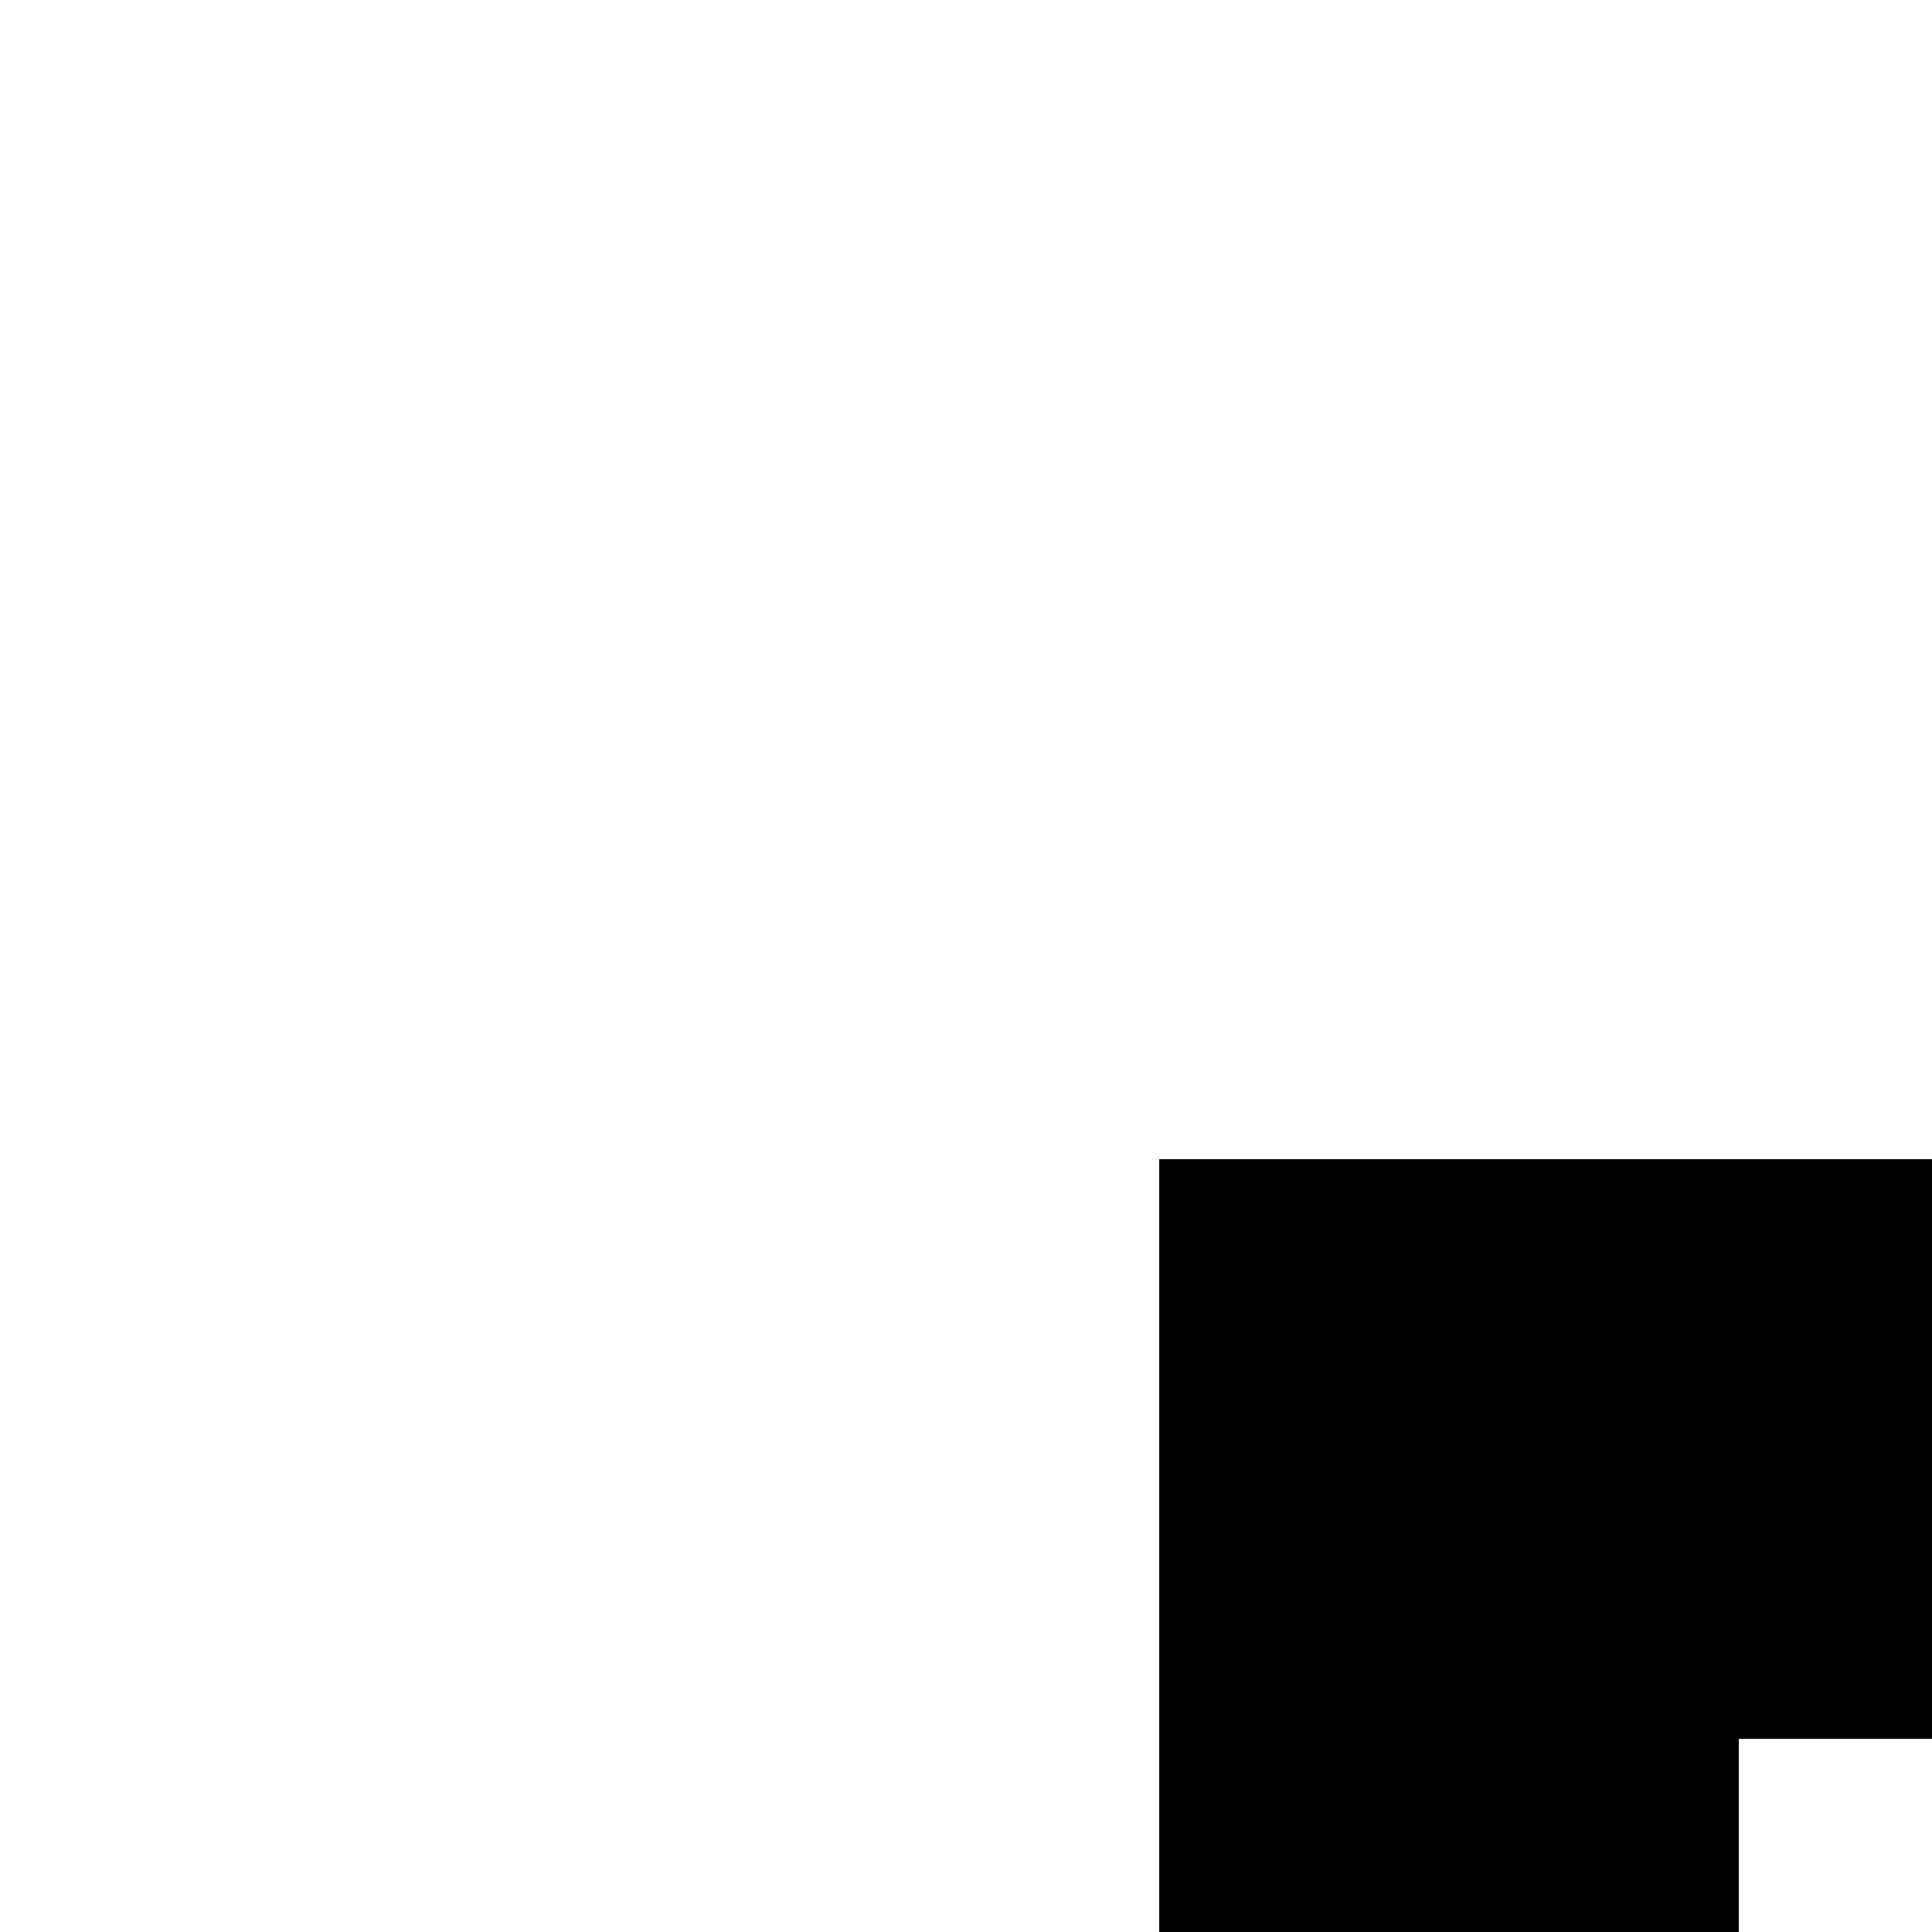
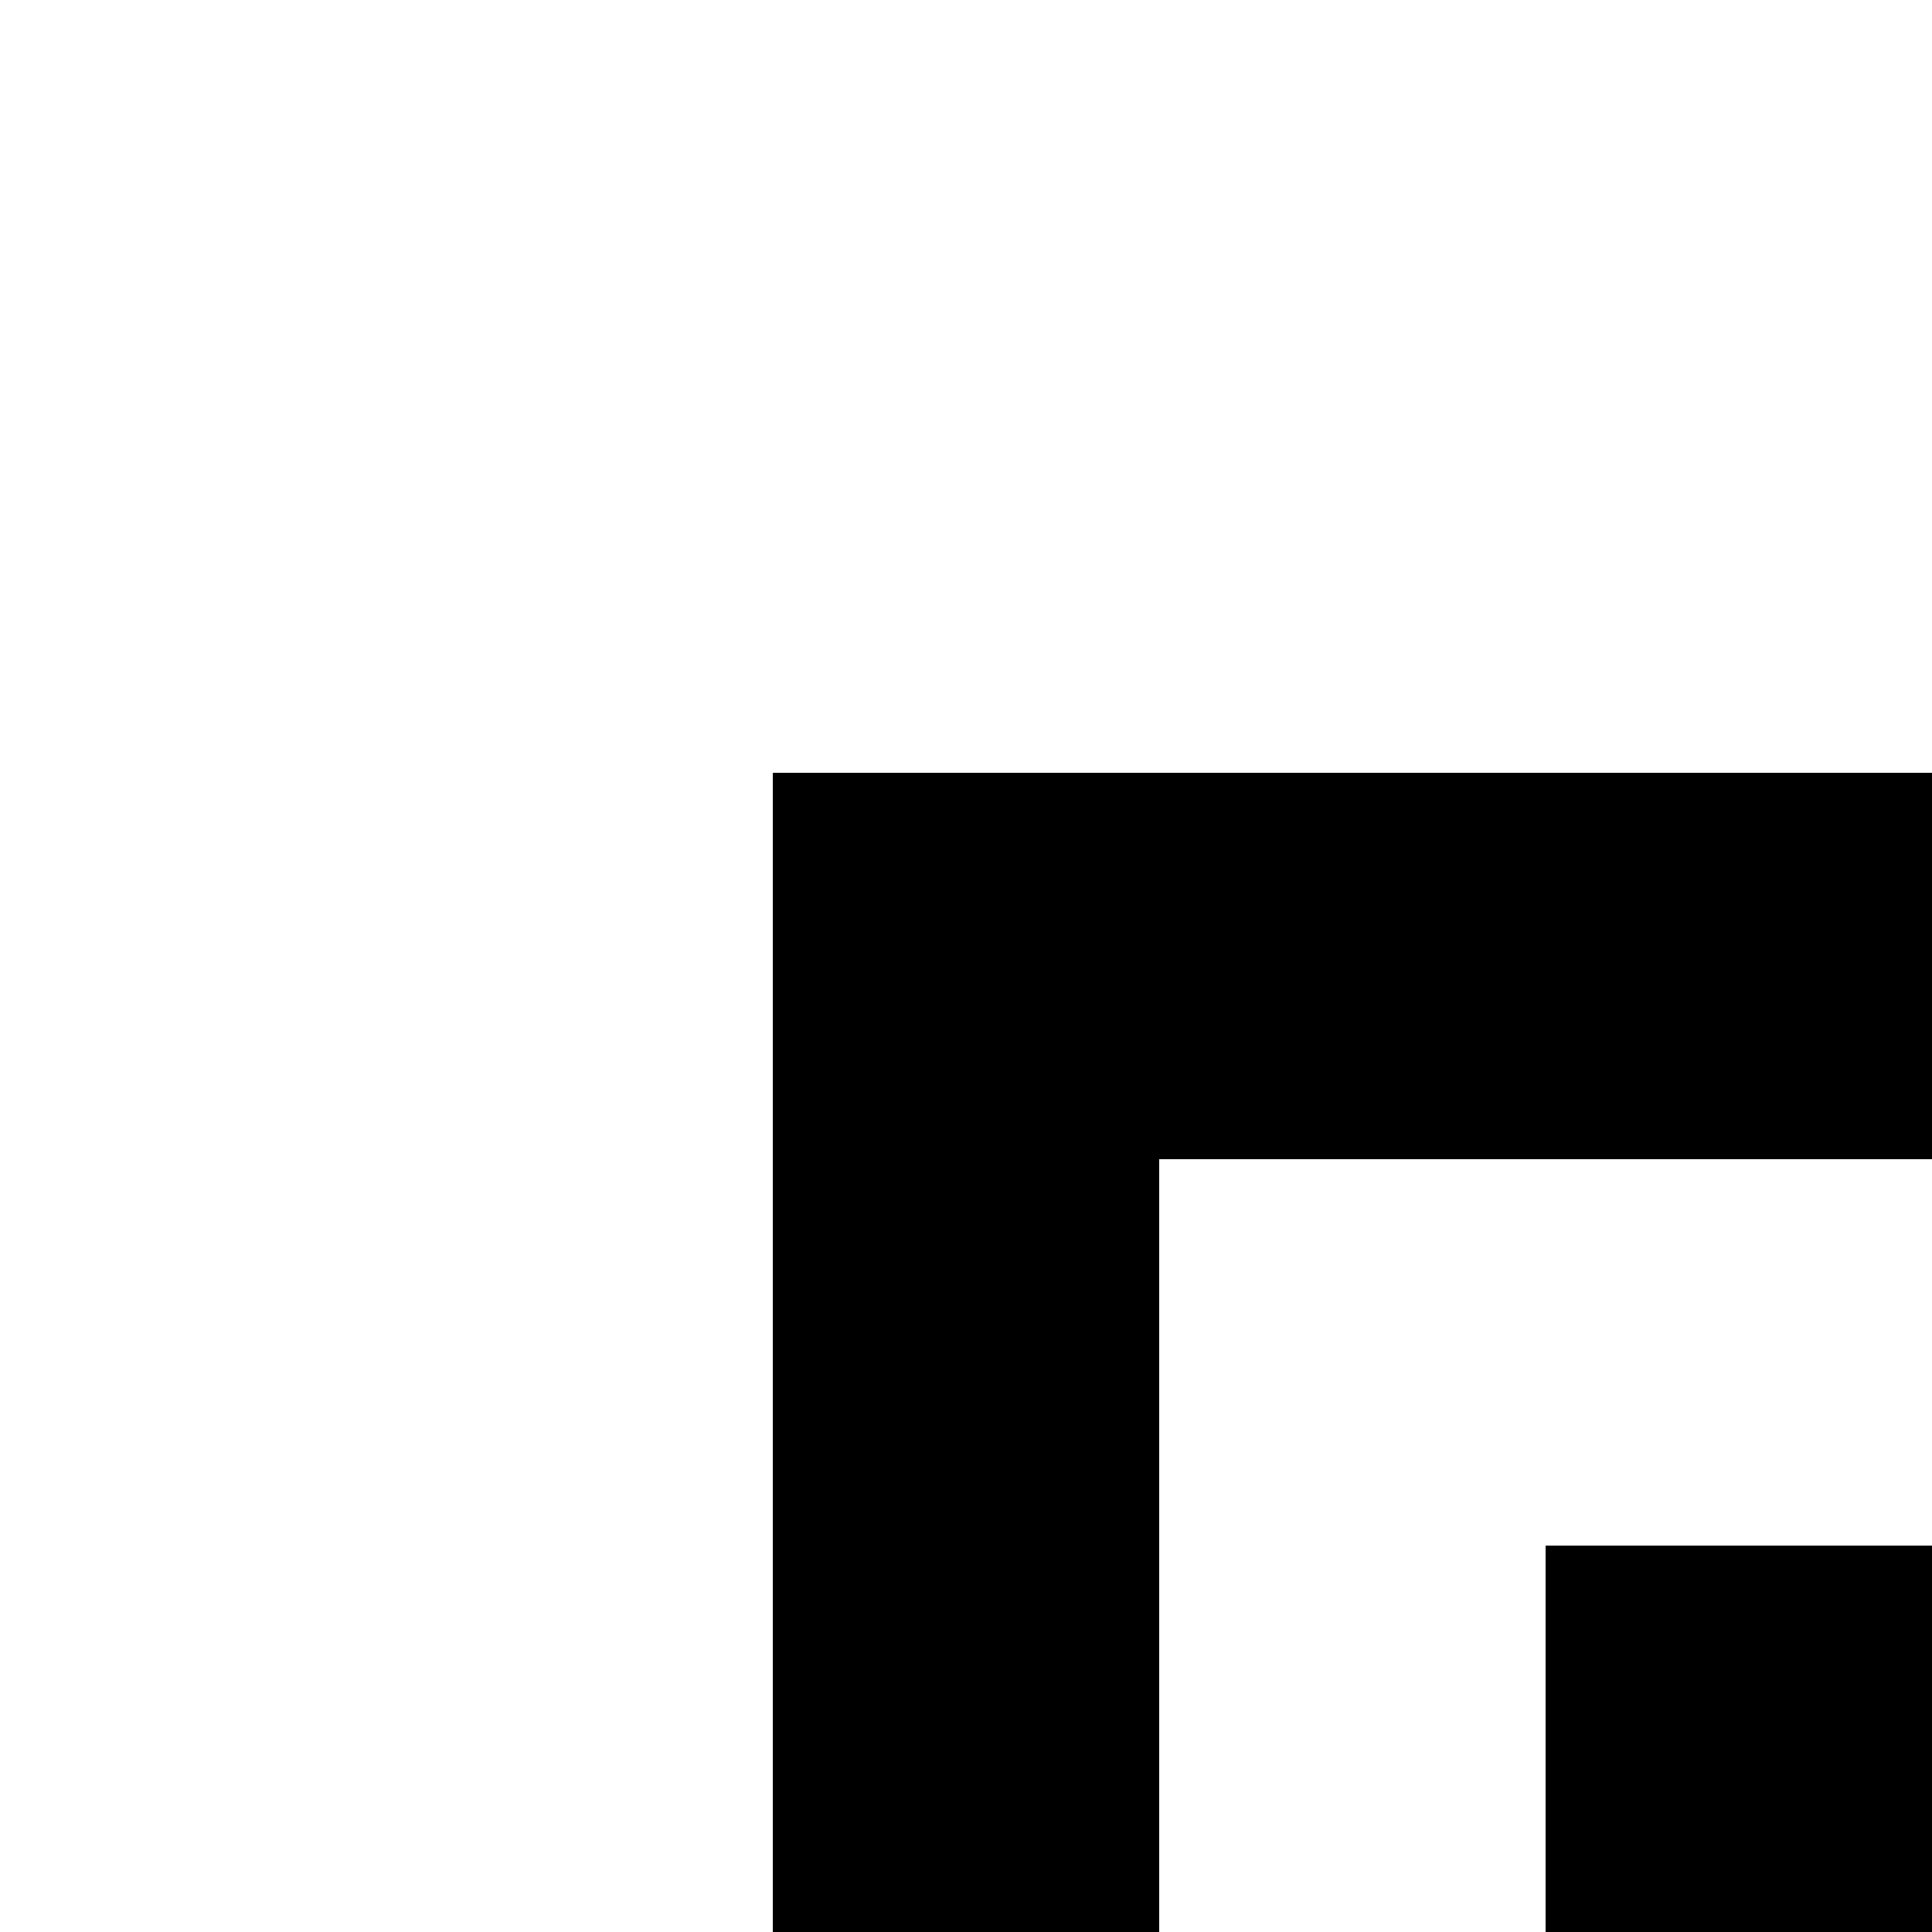
- <svg xmlns="http://www.w3.org/2000/svg" xmlns:xlink="http://www.w3.org/1999/xlink" width="60" height="60" preserveAspectRatio="xMidYMid meet" viewBox="0 0 40 40">
+ <svg xmlns="http://www.w3.org/2000/svg" xmlns:xlink="http://www.w3.org/1999/xlink" width="60" height="60" preserveAspectRatio="xMidYMid meet" viewBox="0 0 60 60">
  <rect width="60" height="60" fill="#ffffff" cx="0" cy="0" />
  <defs>
    <rect id="p" width="12" height="12" />
  </defs>
  <g fill="#000000">
    <use x="24" y="24" xlink:href="#p" />
    <use x="36" y="24" xlink:href="#p" />
    <use x="48" y="24" xlink:href="#p" />
    <use x="60" y="24" xlink:href="#p" />
    <use x="72" y="24" xlink:href="#p" />
    <use x="84" y="24" xlink:href="#p" />
    <use x="96" y="24" xlink:href="#p" />
    <use x="120" y="24" xlink:href="#p" />
    <use x="132" y="24" xlink:href="#p" />
    <use x="168" y="24" xlink:href="#p" />
    <use x="180" y="24" xlink:href="#p" />
    <use x="216" y="24" xlink:href="#p" />
    <use x="240" y="24" xlink:href="#p" />
    <use x="276" y="24" xlink:href="#p" />
    <use x="288" y="24" xlink:href="#p" />
    <use x="300" y="24" xlink:href="#p" />
    <use x="312" y="24" xlink:href="#p" />
    <use x="336" y="24" xlink:href="#p" />
    <use x="348" y="24" xlink:href="#p" />
    <use x="360" y="24" xlink:href="#p" />
    <use x="372" y="24" xlink:href="#p" />
    <use x="384" y="24" xlink:href="#p" />
    <use x="396" y="24" xlink:href="#p" />
    <use x="408" y="24" xlink:href="#p" />
    <use x="24" y="36" xlink:href="#p" />
    <use x="96" y="36" xlink:href="#p" />
    <use x="144" y="36" xlink:href="#p" />
    <use x="168" y="36" xlink:href="#p" />
    <use x="192" y="36" xlink:href="#p" />
    <use x="204" y="36" xlink:href="#p" />
    <use x="228" y="36" xlink:href="#p" />
    <use x="264" y="36" xlink:href="#p" />
    <use x="288" y="36" xlink:href="#p" />
    <use x="300" y="36" xlink:href="#p" />
    <use x="312" y="36" xlink:href="#p" />
    <use x="336" y="36" xlink:href="#p" />
    <use x="408" y="36" xlink:href="#p" />
    <use x="24" y="48" xlink:href="#p" />
    <use x="48" y="48" xlink:href="#p" />
    <use x="60" y="48" xlink:href="#p" />
    <use x="72" y="48" xlink:href="#p" />
    <use x="96" y="48" xlink:href="#p" />
    <use x="156" y="48" xlink:href="#p" />
    <use x="168" y="48" xlink:href="#p" />
    <use x="192" y="48" xlink:href="#p" />
    <use x="216" y="48" xlink:href="#p" />
    <use x="228" y="48" xlink:href="#p" />
    <use x="240" y="48" xlink:href="#p" />
    <use x="252" y="48" xlink:href="#p" />
    <use x="264" y="48" xlink:href="#p" />
    <use x="300" y="48" xlink:href="#p" />
    <use x="336" y="48" xlink:href="#p" />
    <use x="360" y="48" xlink:href="#p" />
    <use x="372" y="48" xlink:href="#p" />
    <use x="384" y="48" xlink:href="#p" />
    <use x="408" y="48" xlink:href="#p" />
    <use x="24" y="60" xlink:href="#p" />
    <use x="48" y="60" xlink:href="#p" />
    <use x="60" y="60" xlink:href="#p" />
    <use x="72" y="60" xlink:href="#p" />
    <use x="96" y="60" xlink:href="#p" />
    <use x="120" y="60" xlink:href="#p" />
    <use x="132" y="60" xlink:href="#p" />
    <use x="144" y="60" xlink:href="#p" />
    <use x="156" y="60" xlink:href="#p" />
    <use x="168" y="60" xlink:href="#p" />
    <use x="192" y="60" xlink:href="#p" />
    <use x="204" y="60" xlink:href="#p" />
    <use x="216" y="60" xlink:href="#p" />
    <use x="288" y="60" xlink:href="#p" />
    <use x="336" y="60" xlink:href="#p" />
    <use x="360" y="60" xlink:href="#p" />
    <use x="372" y="60" xlink:href="#p" />
    <use x="384" y="60" xlink:href="#p" />
    <use x="408" y="60" xlink:href="#p" />
    <use x="24" y="72" xlink:href="#p" />
    <use x="48" y="72" xlink:href="#p" />
    <use x="60" y="72" xlink:href="#p" />
    <use x="72" y="72" xlink:href="#p" />
    <use x="96" y="72" xlink:href="#p" />
    <use x="168" y="72" xlink:href="#p" />
    <use x="240" y="72" xlink:href="#p" />
    <use x="252" y="72" xlink:href="#p" />
    <use x="276" y="72" xlink:href="#p" />
    <use x="288" y="72" xlink:href="#p" />
    <use x="336" y="72" xlink:href="#p" />
    <use x="360" y="72" xlink:href="#p" />
    <use x="372" y="72" xlink:href="#p" />
    <use x="384" y="72" xlink:href="#p" />
    <use x="408" y="72" xlink:href="#p" />
    <use x="24" y="84" xlink:href="#p" />
    <use x="96" y="84" xlink:href="#p" />
    <use x="132" y="84" xlink:href="#p" />
    <use x="156" y="84" xlink:href="#p" />
    <use x="204" y="84" xlink:href="#p" />
    <use x="216" y="84" xlink:href="#p" />
    <use x="240" y="84" xlink:href="#p" />
    <use x="336" y="84" xlink:href="#p" />
    <use x="408" y="84" xlink:href="#p" />
    <use x="24" y="96" xlink:href="#p" />
    <use x="36" y="96" xlink:href="#p" />
    <use x="48" y="96" xlink:href="#p" />
    <use x="60" y="96" xlink:href="#p" />
    <use x="72" y="96" xlink:href="#p" />
    <use x="84" y="96" xlink:href="#p" />
    <use x="96" y="96" xlink:href="#p" />
    <use x="120" y="96" xlink:href="#p" />
    <use x="144" y="96" xlink:href="#p" />
    <use x="168" y="96" xlink:href="#p" />
    <use x="192" y="96" xlink:href="#p" />
    <use x="216" y="96" xlink:href="#p" />
    <use x="240" y="96" xlink:href="#p" />
    <use x="264" y="96" xlink:href="#p" />
    <use x="288" y="96" xlink:href="#p" />
    <use x="312" y="96" xlink:href="#p" />
    <use x="336" y="96" xlink:href="#p" />
    <use x="348" y="96" xlink:href="#p" />
    <use x="360" y="96" xlink:href="#p" />
    <use x="372" y="96" xlink:href="#p" />
    <use x="384" y="96" xlink:href="#p" />
    <use x="396" y="96" xlink:href="#p" />
    <use x="408" y="96" xlink:href="#p" />
    <use x="156" y="108" xlink:href="#p" />
    <use x="180" y="108" xlink:href="#p" />
    <use x="240" y="108" xlink:href="#p" />
    <use x="276" y="108" xlink:href="#p" />
    <use x="312" y="108" xlink:href="#p" />
    <use x="48" y="120" xlink:href="#p" />
    <use x="72" y="120" xlink:href="#p" />
    <use x="84" y="120" xlink:href="#p" />
    <use x="96" y="120" xlink:href="#p" />
    <use x="120" y="120" xlink:href="#p" />
    <use x="144" y="120" xlink:href="#p" />
    <use x="180" y="120" xlink:href="#p" />
    <use x="192" y="120" xlink:href="#p" />
    <use x="216" y="120" xlink:href="#p" />
    <use x="240" y="120" xlink:href="#p" />
    <use x="252" y="120" xlink:href="#p" />
    <use x="276" y="120" xlink:href="#p" />
    <use x="300" y="120" xlink:href="#p" />
    <use x="312" y="120" xlink:href="#p" />
    <use x="324" y="120" xlink:href="#p" />
    <use x="372" y="120" xlink:href="#p" />
    <use x="408" y="120" xlink:href="#p" />
    <use x="24" y="132" xlink:href="#p" />
    <use x="48" y="132" xlink:href="#p" />
    <use x="72" y="132" xlink:href="#p" />
    <use x="84" y="132" xlink:href="#p" />
    <use x="108" y="132" xlink:href="#p" />
    <use x="120" y="132" xlink:href="#p" />
    <use x="144" y="132" xlink:href="#p" />
    <use x="156" y="132" xlink:href="#p" />
    <use x="168" y="132" xlink:href="#p" />
    <use x="180" y="132" xlink:href="#p" />
    <use x="204" y="132" xlink:href="#p" />
    <use x="216" y="132" xlink:href="#p" />
    <use x="240" y="132" xlink:href="#p" />
    <use x="252" y="132" xlink:href="#p" />
    <use x="264" y="132" xlink:href="#p" />
    <use x="276" y="132" xlink:href="#p" />
    <use x="312" y="132" xlink:href="#p" />
    <use x="336" y="132" xlink:href="#p" />
    <use x="408" y="132" xlink:href="#p" />
    <use x="36" y="144" xlink:href="#p" />
    <use x="72" y="144" xlink:href="#p" />
    <use x="84" y="144" xlink:href="#p" />
    <use x="96" y="144" xlink:href="#p" />
    <use x="120" y="144" xlink:href="#p" />
    <use x="168" y="144" xlink:href="#p" />
    <use x="180" y="144" xlink:href="#p" />
    <use x="192" y="144" xlink:href="#p" />
    <use x="228" y="144" xlink:href="#p" />
    <use x="240" y="144" xlink:href="#p" />
    <use x="288" y="144" xlink:href="#p" />
    <use x="324" y="144" xlink:href="#p" />
    <use x="360" y="144" xlink:href="#p" />
    <use x="408" y="144" xlink:href="#p" />
    <use x="72" y="156" xlink:href="#p" />
    <use x="84" y="156" xlink:href="#p" />
    <use x="132" y="156" xlink:href="#p" />
    <use x="156" y="156" xlink:href="#p" />
    <use x="168" y="156" xlink:href="#p" />
    <use x="180" y="156" xlink:href="#p" />
    <use x="192" y="156" xlink:href="#p" />
    <use x="228" y="156" xlink:href="#p" />
    <use x="264" y="156" xlink:href="#p" />
    <use x="276" y="156" xlink:href="#p" />
    <use x="288" y="156" xlink:href="#p" />
    <use x="300" y="156" xlink:href="#p" />
    <use x="324" y="156" xlink:href="#p" />
    <use x="336" y="156" xlink:href="#p" />
    <use x="396" y="156" xlink:href="#p" />
    <use x="408" y="156" xlink:href="#p" />
    <use x="48" y="168" xlink:href="#p" />
    <use x="60" y="168" xlink:href="#p" />
    <use x="72" y="168" xlink:href="#p" />
    <use x="84" y="168" xlink:href="#p" />
    <use x="96" y="168" xlink:href="#p" />
    <use x="108" y="168" xlink:href="#p" />
    <use x="120" y="168" xlink:href="#p" />
    <use x="156" y="168" xlink:href="#p" />
    <use x="168" y="168" xlink:href="#p" />
    <use x="216" y="168" xlink:href="#p" />
    <use x="228" y="168" xlink:href="#p" />
    <use x="288" y="168" xlink:href="#p" />
    <use x="312" y="168" xlink:href="#p" />
    <use x="324" y="168" xlink:href="#p" />
    <use x="336" y="168" xlink:href="#p" />
    <use x="360" y="168" xlink:href="#p" />
    <use x="384" y="168" xlink:href="#p" />
    <use x="408" y="168" xlink:href="#p" />
    <use x="60" y="180" xlink:href="#p" />
    <use x="84" y="180" xlink:href="#p" />
    <use x="108" y="180" xlink:href="#p" />
    <use x="120" y="180" xlink:href="#p" />
    <use x="132" y="180" xlink:href="#p" />
    <use x="144" y="180" xlink:href="#p" />
    <use x="204" y="180" xlink:href="#p" />
    <use x="264" y="180" xlink:href="#p" />
    <use x="288" y="180" xlink:href="#p" />
    <use x="324" y="180" xlink:href="#p" />
    <use x="336" y="180" xlink:href="#p" />
    <use x="348" y="180" xlink:href="#p" />
    <use x="372" y="180" xlink:href="#p" />
    <use x="396" y="180" xlink:href="#p" />
    <use x="408" y="180" xlink:href="#p" />
    <use x="60" y="192" xlink:href="#p" />
    <use x="72" y="192" xlink:href="#p" />
    <use x="96" y="192" xlink:href="#p" />
    <use x="132" y="192" xlink:href="#p" />
    <use x="156" y="192" xlink:href="#p" />
    <use x="192" y="192" xlink:href="#p" />
    <use x="216" y="192" xlink:href="#p" />
    <use x="228" y="192" xlink:href="#p" />
    <use x="264" y="192" xlink:href="#p" />
    <use x="276" y="192" xlink:href="#p" />
    <use x="312" y="192" xlink:href="#p" />
    <use x="360" y="192" xlink:href="#p" />
    <use x="396" y="192" xlink:href="#p" />
    <use x="408" y="192" xlink:href="#p" />
    <use x="36" y="204" xlink:href="#p" />
    <use x="48" y="204" xlink:href="#p" />
    <use x="84" y="204" xlink:href="#p" />
    <use x="108" y="204" xlink:href="#p" />
    <use x="120" y="204" xlink:href="#p" />
    <use x="144" y="204" xlink:href="#p" />
    <use x="168" y="204" xlink:href="#p" />
    <use x="180" y="204" xlink:href="#p" />
    <use x="192" y="204" xlink:href="#p" />
    <use x="216" y="204" xlink:href="#p" />
    <use x="240" y="204" xlink:href="#p" />
    <use x="252" y="204" xlink:href="#p" />
    <use x="276" y="204" xlink:href="#p" />
    <use x="288" y="204" xlink:href="#p" />
    <use x="312" y="204" xlink:href="#p" />
    <use x="48" y="216" xlink:href="#p" />
    <use x="60" y="216" xlink:href="#p" />
    <use x="72" y="216" xlink:href="#p" />
    <use x="84" y="216" xlink:href="#p" />
    <use x="96" y="216" xlink:href="#p" />
    <use x="144" y="216" xlink:href="#p" />
    <use x="156" y="216" xlink:href="#p" />
    <use x="168" y="216" xlink:href="#p" />
    <use x="192" y="216" xlink:href="#p" />
    <use x="204" y="216" xlink:href="#p" />
    <use x="252" y="216" xlink:href="#p" />
    <use x="264" y="216" xlink:href="#p" />
    <use x="276" y="216" xlink:href="#p" />
    <use x="300" y="216" xlink:href="#p" />
    <use x="312" y="216" xlink:href="#p" />
    <use x="336" y="216" xlink:href="#p" />
    <use x="348" y="216" xlink:href="#p" />
    <use x="360" y="216" xlink:href="#p" />
    <use x="396" y="216" xlink:href="#p" />
    <use x="24" y="228" xlink:href="#p" />
    <use x="60" y="228" xlink:href="#p" />
    <use x="72" y="228" xlink:href="#p" />
    <use x="84" y="228" xlink:href="#p" />
    <use x="108" y="228" xlink:href="#p" />
    <use x="156" y="228" xlink:href="#p" />
    <use x="192" y="228" xlink:href="#p" />
    <use x="204" y="228" xlink:href="#p" />
    <use x="228" y="228" xlink:href="#p" />
    <use x="288" y="228" xlink:href="#p" />
    <use x="324" y="228" xlink:href="#p" />
    <use x="336" y="228" xlink:href="#p" />
    <use x="372" y="228" xlink:href="#p" />
    <use x="384" y="228" xlink:href="#p" />
    <use x="396" y="228" xlink:href="#p" />
    <use x="24" y="240" xlink:href="#p" />
    <use x="36" y="240" xlink:href="#p" />
    <use x="48" y="240" xlink:href="#p" />
    <use x="84" y="240" xlink:href="#p" />
    <use x="96" y="240" xlink:href="#p" />
    <use x="120" y="240" xlink:href="#p" />
    <use x="132" y="240" xlink:href="#p" />
    <use x="204" y="240" xlink:href="#p" />
    <use x="240" y="240" xlink:href="#p" />
    <use x="252" y="240" xlink:href="#p" />
    <use x="276" y="240" xlink:href="#p" />
    <use x="312" y="240" xlink:href="#p" />
    <use x="324" y="240" xlink:href="#p" />
    <use x="348" y="240" xlink:href="#p" />
    <use x="360" y="240" xlink:href="#p" />
    <use x="384" y="240" xlink:href="#p" />
    <use x="396" y="240" xlink:href="#p" />
    <use x="408" y="240" xlink:href="#p" />
    <use x="36" y="252" xlink:href="#p" />
    <use x="60" y="252" xlink:href="#p" />
    <use x="84" y="252" xlink:href="#p" />
    <use x="108" y="252" xlink:href="#p" />
    <use x="156" y="252" xlink:href="#p" />
    <use x="180" y="252" xlink:href="#p" />
    <use x="204" y="252" xlink:href="#p" />
    <use x="216" y="252" xlink:href="#p" />
    <use x="252" y="252" xlink:href="#p" />
    <use x="264" y="252" xlink:href="#p" />
    <use x="276" y="252" xlink:href="#p" />
    <use x="288" y="252" xlink:href="#p" />
    <use x="324" y="252" xlink:href="#p" />
    <use x="336" y="252" xlink:href="#p" />
    <use x="348" y="252" xlink:href="#p" />
    <use x="408" y="252" xlink:href="#p" />
    <use x="24" y="264" xlink:href="#p" />
    <use x="36" y="264" xlink:href="#p" />
    <use x="84" y="264" xlink:href="#p" />
    <use x="96" y="264" xlink:href="#p" />
    <use x="120" y="264" xlink:href="#p" />
    <use x="132" y="264" xlink:href="#p" />
    <use x="156" y="264" xlink:href="#p" />
    <use x="192" y="264" xlink:href="#p" />
    <use x="204" y="264" xlink:href="#p" />
    <use x="216" y="264" xlink:href="#p" />
    <use x="228" y="264" xlink:href="#p" />
    <use x="252" y="264" xlink:href="#p" />
    <use x="264" y="264" xlink:href="#p" />
    <use x="276" y="264" xlink:href="#p" />
    <use x="300" y="264" xlink:href="#p" />
    <use x="324" y="264" xlink:href="#p" />
    <use x="372" y="264" xlink:href="#p" />
    <use x="408" y="264" xlink:href="#p" />
    <use x="60" y="276" xlink:href="#p" />
    <use x="108" y="276" xlink:href="#p" />
    <use x="120" y="276" xlink:href="#p" />
    <use x="132" y="276" xlink:href="#p" />
    <use x="144" y="276" xlink:href="#p" />
    <use x="168" y="276" xlink:href="#p" />
    <use x="192" y="276" xlink:href="#p" />
    <use x="204" y="276" xlink:href="#p" />
    <use x="216" y="276" xlink:href="#p" />
    <use x="252" y="276" xlink:href="#p" />
    <use x="264" y="276" xlink:href="#p" />
    <use x="300" y="276" xlink:href="#p" />
    <use x="324" y="276" xlink:href="#p" />
    <use x="348" y="276" xlink:href="#p" />
    <use x="408" y="276" xlink:href="#p" />
    <use x="24" y="288" xlink:href="#p" />
    <use x="72" y="288" xlink:href="#p" />
    <use x="84" y="288" xlink:href="#p" />
    <use x="96" y="288" xlink:href="#p" />
    <use x="108" y="288" xlink:href="#p" />
    <use x="120" y="288" xlink:href="#p" />
    <use x="132" y="288" xlink:href="#p" />
    <use x="168" y="288" xlink:href="#p" />
    <use x="180" y="288" xlink:href="#p" />
    <use x="192" y="288" xlink:href="#p" />
    <use x="240" y="288" xlink:href="#p" />
    <use x="252" y="288" xlink:href="#p" />
    <use x="276" y="288" xlink:href="#p" />
    <use x="288" y="288" xlink:href="#p" />
    <use x="336" y="288" xlink:href="#p" />
    <use x="348" y="288" xlink:href="#p" />
    <use x="360" y="288" xlink:href="#p" />
    <use x="396" y="288" xlink:href="#p" />
    <use x="408" y="288" xlink:href="#p" />
    <use x="36" y="300" xlink:href="#p" />
    <use x="48" y="300" xlink:href="#p" />
    <use x="60" y="300" xlink:href="#p" />
    <use x="84" y="300" xlink:href="#p" />
    <use x="120" y="300" xlink:href="#p" />
    <use x="132" y="300" xlink:href="#p" />
    <use x="156" y="300" xlink:href="#p" />
    <use x="192" y="300" xlink:href="#p" />
    <use x="228" y="300" xlink:href="#p" />
    <use x="252" y="300" xlink:href="#p" />
    <use x="264" y="300" xlink:href="#p" />
    <use x="276" y="300" xlink:href="#p" />
    <use x="300" y="300" xlink:href="#p" />
    <use x="324" y="300" xlink:href="#p" />
    <use x="348" y="300" xlink:href="#p" />
    <use x="372" y="300" xlink:href="#p" />
    <use x="396" y="300" xlink:href="#p" />
    <use x="24" y="312" xlink:href="#p" />
    <use x="48" y="312" xlink:href="#p" />
    <use x="60" y="312" xlink:href="#p" />
    <use x="72" y="312" xlink:href="#p" />
    <use x="84" y="312" xlink:href="#p" />
    <use x="96" y="312" xlink:href="#p" />
    <use x="108" y="312" xlink:href="#p" />
    <use x="120" y="312" xlink:href="#p" />
    <use x="132" y="312" xlink:href="#p" />
    <use x="168" y="312" xlink:href="#p" />
    <use x="180" y="312" xlink:href="#p" />
    <use x="204" y="312" xlink:href="#p" />
    <use x="216" y="312" xlink:href="#p" />
    <use x="264" y="312" xlink:href="#p" />
    <use x="276" y="312" xlink:href="#p" />
    <use x="288" y="312" xlink:href="#p" />
    <use x="312" y="312" xlink:href="#p" />
    <use x="324" y="312" xlink:href="#p" />
    <use x="336" y="312" xlink:href="#p" />
    <use x="348" y="312" xlink:href="#p" />
    <use x="360" y="312" xlink:href="#p" />
    <use x="372" y="312" xlink:href="#p" />
    <use x="396" y="312" xlink:href="#p" />
    <use x="120" y="324" xlink:href="#p" />
    <use x="132" y="324" xlink:href="#p" />
    <use x="180" y="324" xlink:href="#p" />
    <use x="192" y="324" xlink:href="#p" />
    <use x="216" y="324" xlink:href="#p" />
    <use x="228" y="324" xlink:href="#p" />
    <use x="240" y="324" xlink:href="#p" />
    <use x="252" y="324" xlink:href="#p" />
    <use x="264" y="324" xlink:href="#p" />
    <use x="288" y="324" xlink:href="#p" />
    <use x="312" y="324" xlink:href="#p" />
    <use x="360" y="324" xlink:href="#p" />
    <use x="372" y="324" xlink:href="#p" />
    <use x="384" y="324" xlink:href="#p" />
    <use x="408" y="324" xlink:href="#p" />
    <use x="24" y="336" xlink:href="#p" />
    <use x="36" y="336" xlink:href="#p" />
    <use x="48" y="336" xlink:href="#p" />
    <use x="60" y="336" xlink:href="#p" />
    <use x="72" y="336" xlink:href="#p" />
    <use x="84" y="336" xlink:href="#p" />
    <use x="96" y="336" xlink:href="#p" />
    <use x="144" y="336" xlink:href="#p" />
    <use x="180" y="336" xlink:href="#p" />
    <use x="192" y="336" xlink:href="#p" />
    <use x="228" y="336" xlink:href="#p" />
    <use x="252" y="336" xlink:href="#p" />
    <use x="276" y="336" xlink:href="#p" />
    <use x="300" y="336" xlink:href="#p" />
    <use x="312" y="336" xlink:href="#p" />
    <use x="336" y="336" xlink:href="#p" />
    <use x="360" y="336" xlink:href="#p" />
    <use x="372" y="336" xlink:href="#p" />
    <use x="396" y="336" xlink:href="#p" />
    <use x="408" y="336" xlink:href="#p" />
    <use x="24" y="348" xlink:href="#p" />
    <use x="96" y="348" xlink:href="#p" />
    <use x="120" y="348" xlink:href="#p" />
    <use x="144" y="348" xlink:href="#p" />
    <use x="156" y="348" xlink:href="#p" />
    <use x="168" y="348" xlink:href="#p" />
    <use x="180" y="348" xlink:href="#p" />
    <use x="192" y="348" xlink:href="#p" />
    <use x="204" y="348" xlink:href="#p" />
    <use x="216" y="348" xlink:href="#p" />
    <use x="252" y="348" xlink:href="#p" />
    <use x="264" y="348" xlink:href="#p" />
    <use x="312" y="348" xlink:href="#p" />
    <use x="360" y="348" xlink:href="#p" />
    <use x="24" y="360" xlink:href="#p" />
    <use x="48" y="360" xlink:href="#p" />
    <use x="60" y="360" xlink:href="#p" />
    <use x="72" y="360" xlink:href="#p" />
    <use x="96" y="360" xlink:href="#p" />
    <use x="120" y="360" xlink:href="#p" />
    <use x="156" y="360" xlink:href="#p" />
    <use x="168" y="360" xlink:href="#p" />
    <use x="180" y="360" xlink:href="#p" />
    <use x="216" y="360" xlink:href="#p" />
    <use x="252" y="360" xlink:href="#p" />
    <use x="312" y="360" xlink:href="#p" />
    <use x="324" y="360" xlink:href="#p" />
    <use x="336" y="360" xlink:href="#p" />
    <use x="348" y="360" xlink:href="#p" />
    <use x="360" y="360" xlink:href="#p" />
    <use x="372" y="360" xlink:href="#p" />
    <use x="384" y="360" xlink:href="#p" />
    <use x="408" y="360" xlink:href="#p" />
    <use x="24" y="372" xlink:href="#p" />
    <use x="48" y="372" xlink:href="#p" />
    <use x="60" y="372" xlink:href="#p" />
    <use x="72" y="372" xlink:href="#p" />
    <use x="96" y="372" xlink:href="#p" />
    <use x="132" y="372" xlink:href="#p" />
    <use x="144" y="372" xlink:href="#p" />
    <use x="168" y="372" xlink:href="#p" />
    <use x="180" y="372" xlink:href="#p" />
    <use x="204" y="372" xlink:href="#p" />
    <use x="264" y="372" xlink:href="#p" />
    <use x="312" y="372" xlink:href="#p" />
    <use x="324" y="372" xlink:href="#p" />
    <use x="360" y="372" xlink:href="#p" />
    <use x="384" y="372" xlink:href="#p" />
    <use x="24" y="384" xlink:href="#p" />
    <use x="48" y="384" xlink:href="#p" />
    <use x="60" y="384" xlink:href="#p" />
    <use x="72" y="384" xlink:href="#p" />
    <use x="96" y="384" xlink:href="#p" />
    <use x="120" y="384" xlink:href="#p" />
    <use x="132" y="384" xlink:href="#p" />
    <use x="168" y="384" xlink:href="#p" />
    <use x="180" y="384" xlink:href="#p" />
    <use x="192" y="384" xlink:href="#p" />
    <use x="228" y="384" xlink:href="#p" />
    <use x="240" y="384" xlink:href="#p" />
    <use x="252" y="384" xlink:href="#p" />
    <use x="276" y="384" xlink:href="#p" />
    <use x="300" y="384" xlink:href="#p" />
    <use x="324" y="384" xlink:href="#p" />
    <use x="348" y="384" xlink:href="#p" />
    <use x="360" y="384" xlink:href="#p" />
    <use x="372" y="384" xlink:href="#p" />
    <use x="384" y="384" xlink:href="#p" />
    <use x="408" y="384" xlink:href="#p" />
    <use x="24" y="396" xlink:href="#p" />
    <use x="96" y="396" xlink:href="#p" />
    <use x="180" y="396" xlink:href="#p" />
    <use x="192" y="396" xlink:href="#p" />
    <use x="204" y="396" xlink:href="#p" />
    <use x="228" y="396" xlink:href="#p" />
    <use x="252" y="396" xlink:href="#p" />
    <use x="276" y="396" xlink:href="#p" />
    <use x="300" y="396" xlink:href="#p" />
    <use x="312" y="396" xlink:href="#p" />
    <use x="324" y="396" xlink:href="#p" />
    <use x="348" y="396" xlink:href="#p" />
    <use x="396" y="396" xlink:href="#p" />
    <use x="24" y="408" xlink:href="#p" />
    <use x="36" y="408" xlink:href="#p" />
    <use x="48" y="408" xlink:href="#p" />
    <use x="60" y="408" xlink:href="#p" />
    <use x="72" y="408" xlink:href="#p" />
    <use x="84" y="408" xlink:href="#p" />
    <use x="96" y="408" xlink:href="#p" />
    <use x="156" y="408" xlink:href="#p" />
    <use x="168" y="408" xlink:href="#p" />
    <use x="192" y="408" xlink:href="#p" />
    <use x="204" y="408" xlink:href="#p" />
    <use x="216" y="408" xlink:href="#p" />
    <use x="228" y="408" xlink:href="#p" />
    <use x="264" y="408" xlink:href="#p" />
    <use x="276" y="408" xlink:href="#p" />
    <use x="288" y="408" xlink:href="#p" />
    <use x="300" y="408" xlink:href="#p" />
    <use x="312" y="408" xlink:href="#p" />
    <use x="324" y="408" xlink:href="#p" />
    <use x="348" y="408" xlink:href="#p" />
    <use x="360" y="408" xlink:href="#p" />
    <use x="384" y="408" xlink:href="#p" />
    <use x="396" y="408" xlink:href="#p" />
    <use x="408" y="408" xlink:href="#p" />
  </g>
</svg>
